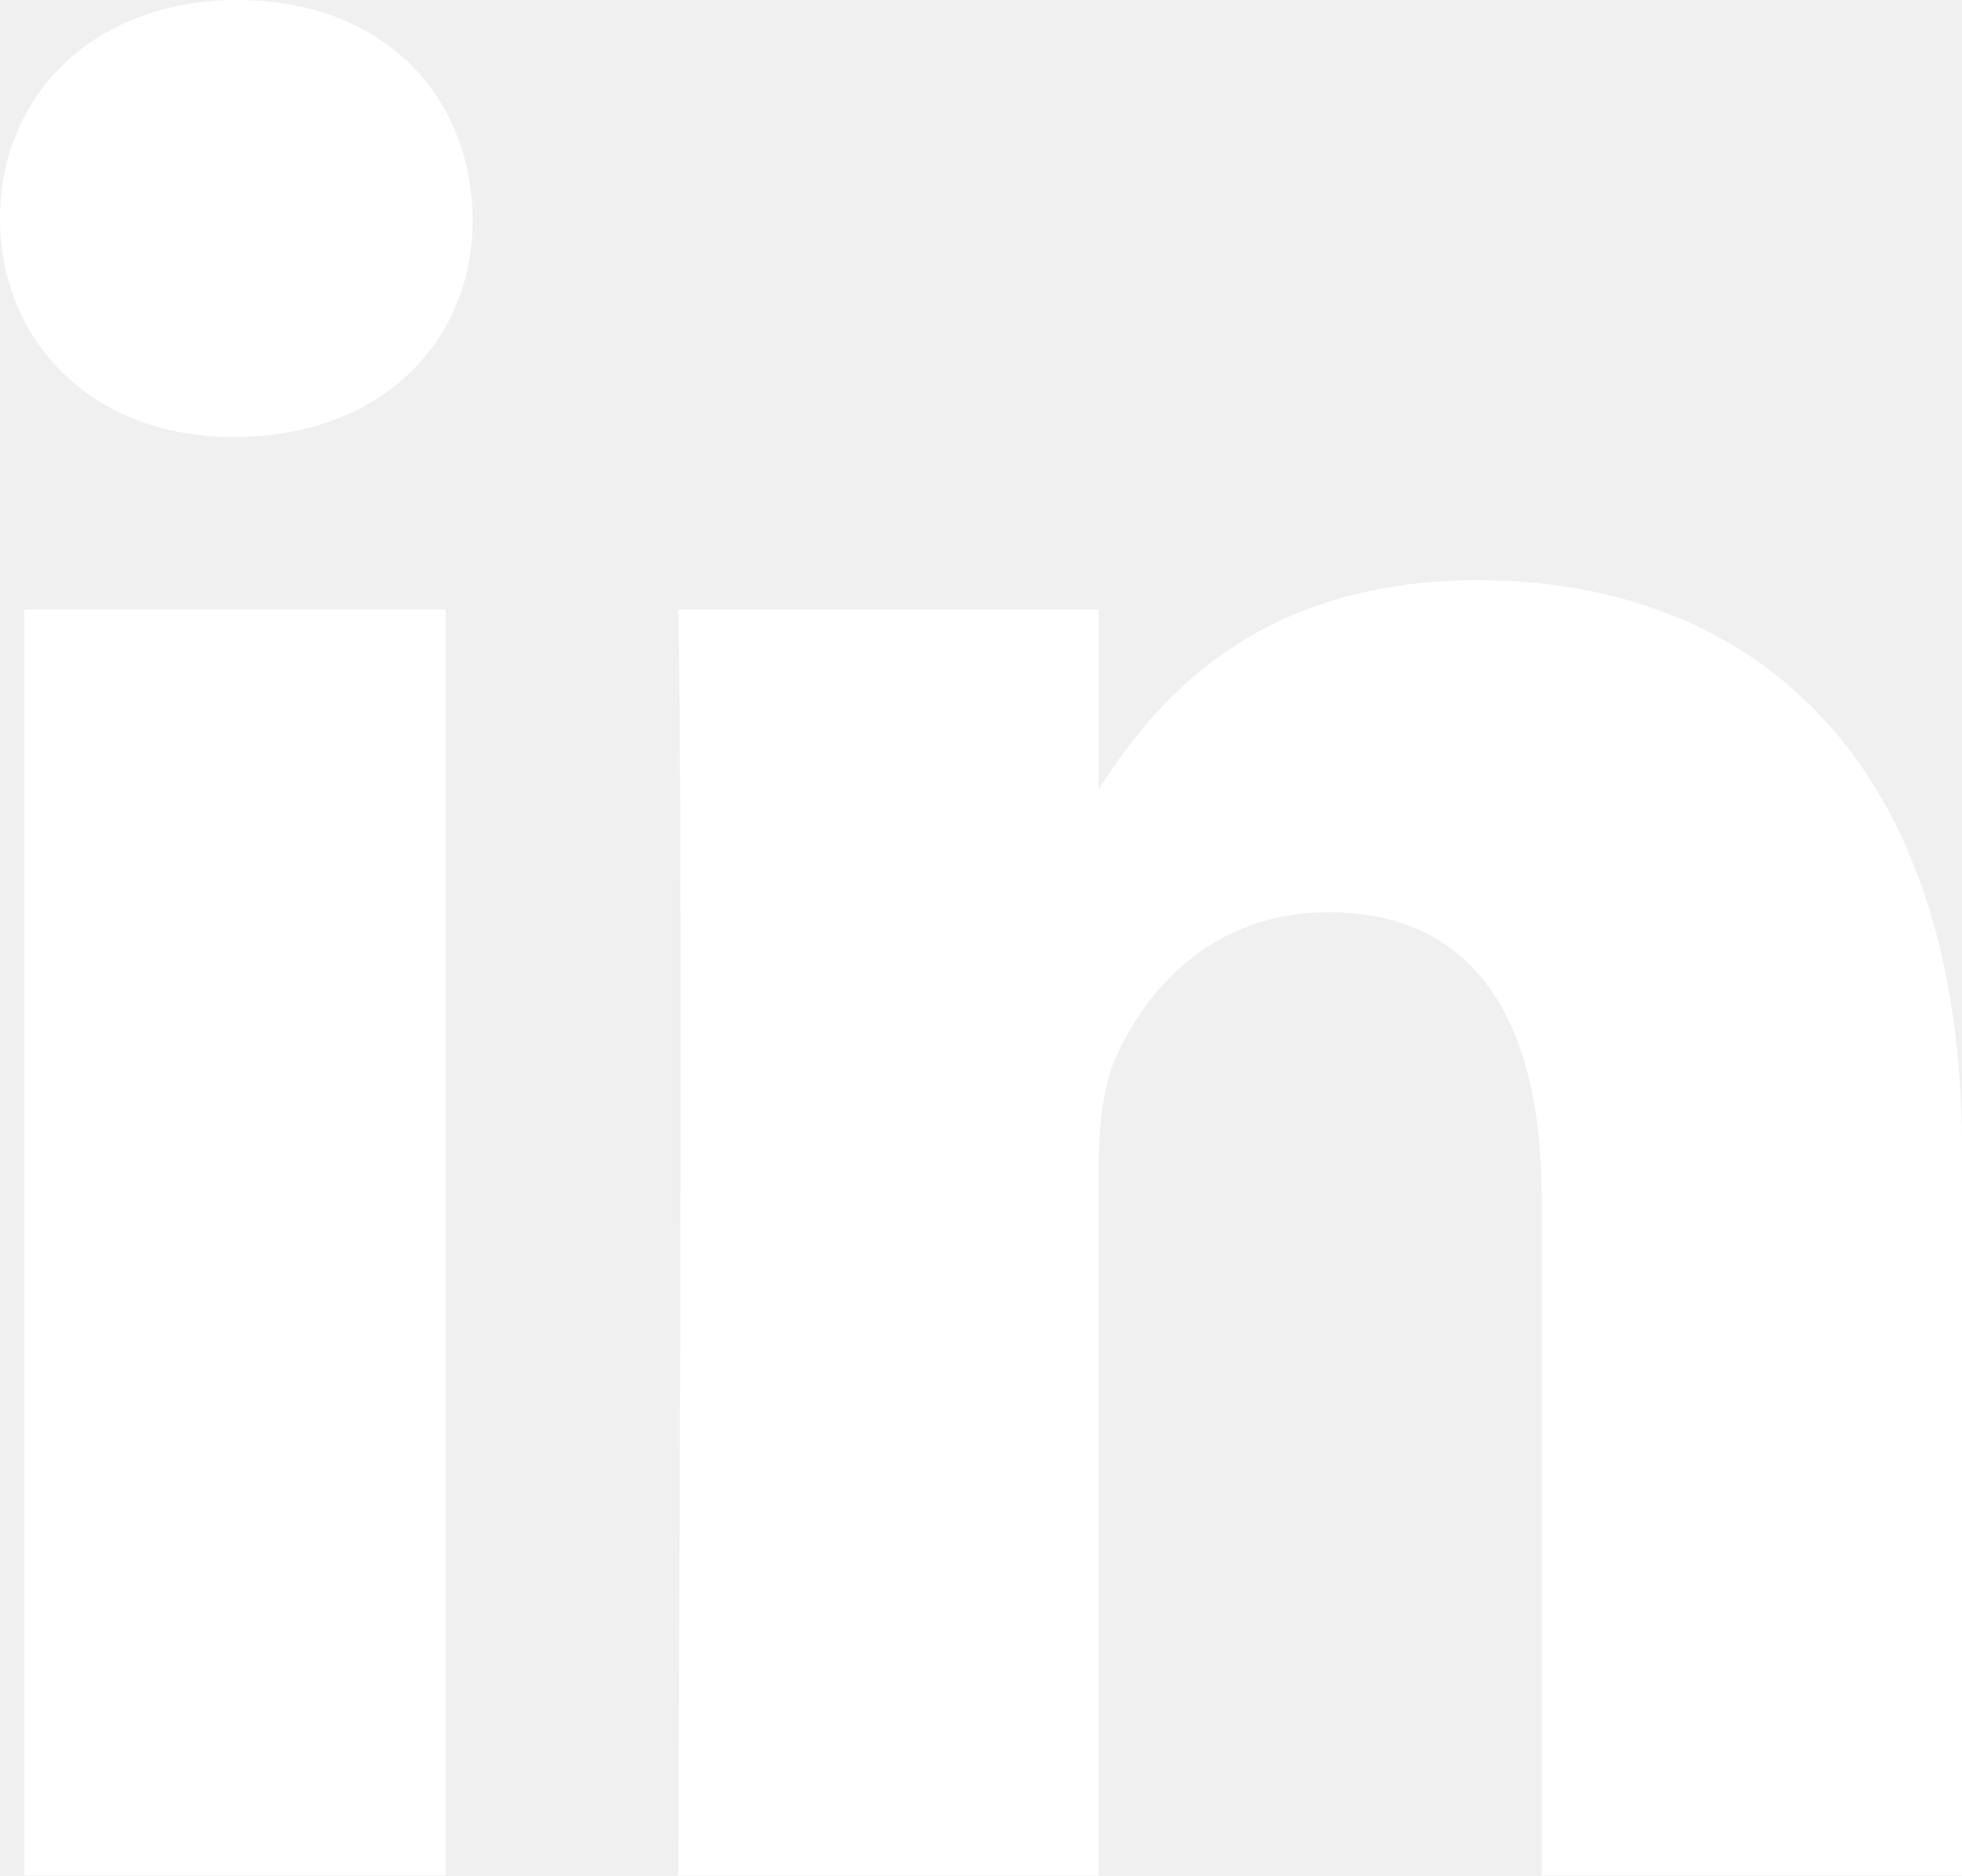
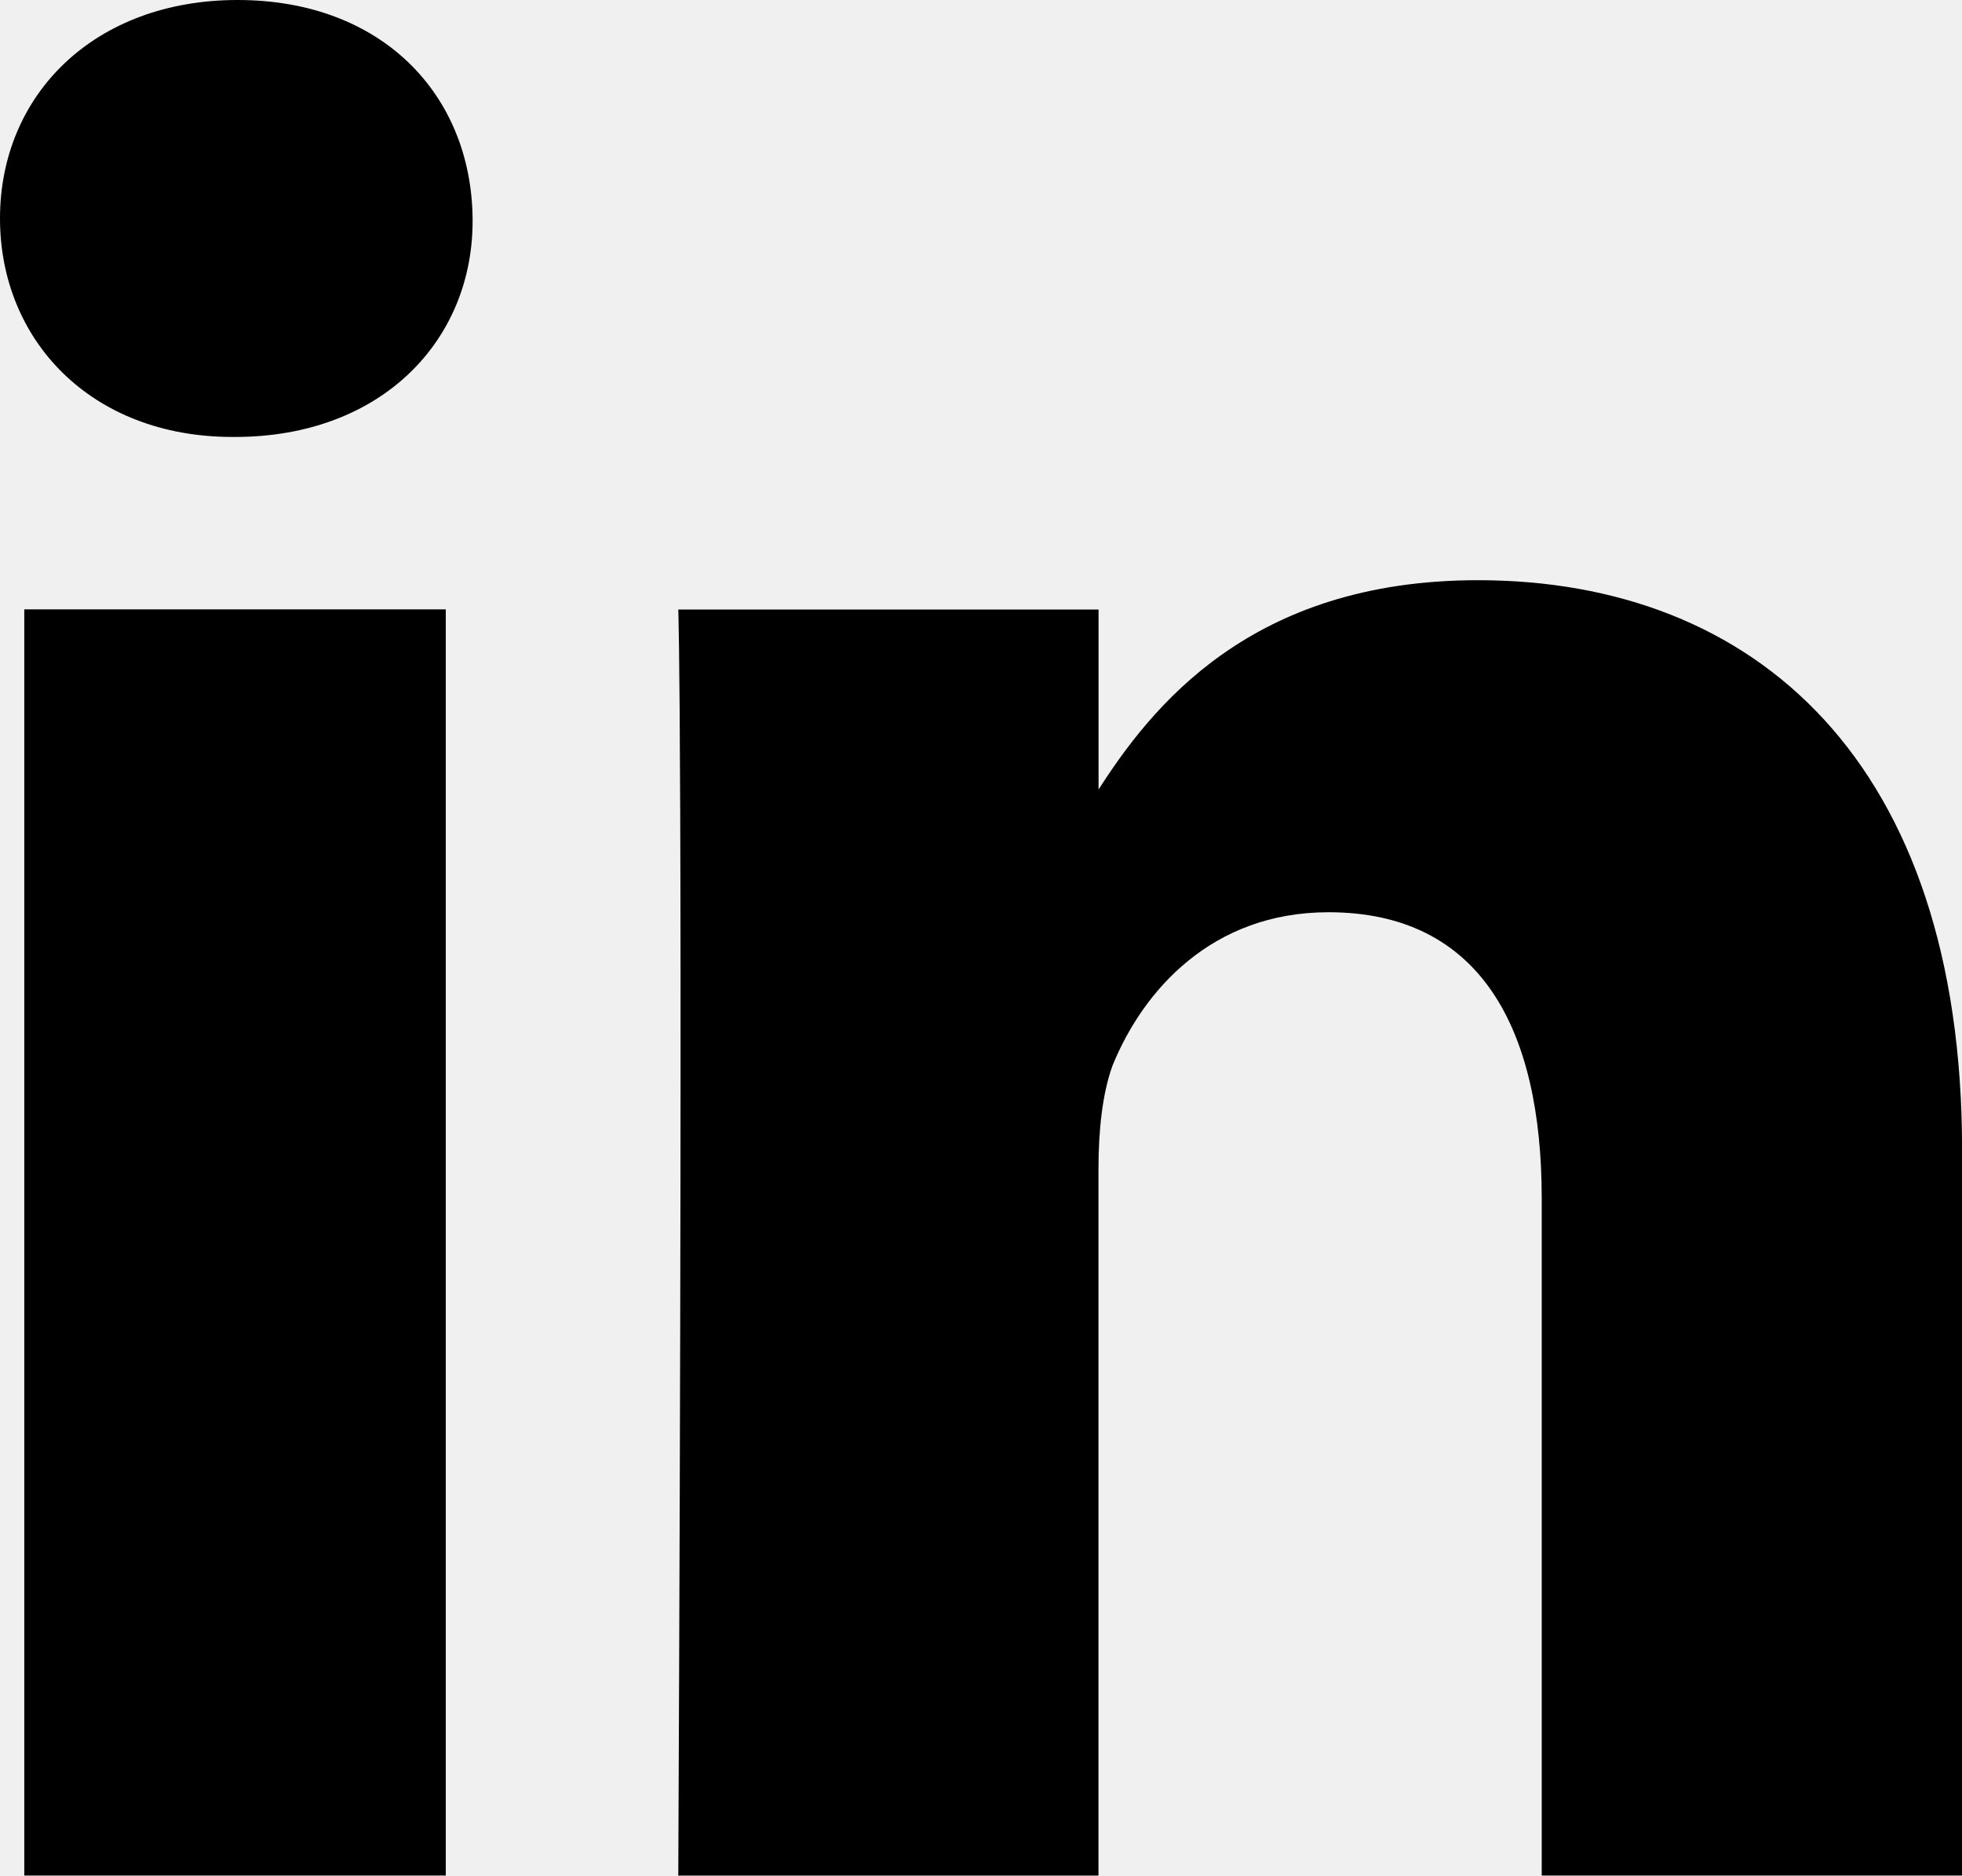
<svg xmlns="http://www.w3.org/2000/svg" version="1.1" id="Layer_1" x="0px" y="0px" width="24px" height="22.938px" viewBox="0 0 24 22.938" enable-background="new 0 0 24 22.938" xml:space="preserve">
  <g>
-     <path fill="#FFFFFF" d="M2.875,5.344H2.844C1.109,5.344,0,4.156,0,2.672C0,1.156,1.156,0,2.906,0c1.766,0,2.859,1.156,2.875,2.672   C5.797,4.156,4.672,5.344,2.875,5.344z M5.453,22.938H0.297V7.453h5.156V22.938z M24,22.938h-5.141v-8.281   c0-2.078-0.75-3.5-2.609-3.5c-1.422,0-2.266,0.953-2.641,1.875c-0.125,0.344-0.172,0.797-0.172,1.266v8.641H8.297   c0.063-14.031,0-15.484,0-15.484h5.141v2.25h-0.031c0.672-1.063,1.891-2.609,4.672-2.609c3.391,0,5.922,2.219,5.922,6.969V22.938z" />
+     <path d="M2.875,5.344H2.844C1.109,5.344,0,4.156,0,2.672C0,1.156,1.156,0,2.906,0c1.766,0,2.859,1.156,2.875,2.672   C5.797,4.156,4.672,5.344,2.875,5.344z M5.453,22.938H0.297V7.453h5.156V22.938z M24,22.938h-5.141v-8.281   c0-2.078-0.75-3.5-2.609-3.5c-1.422,0-2.266,0.953-2.641,1.875c-0.125,0.344-0.172,0.797-0.172,1.266v8.641H8.297   c0.063-14.031,0-15.484,0-15.484h5.141v2.25h-0.031c0.672-1.063,1.891-2.609,4.672-2.609c3.391,0,5.922,2.219,5.922,6.969V22.938z" />
  </g>
</svg>
